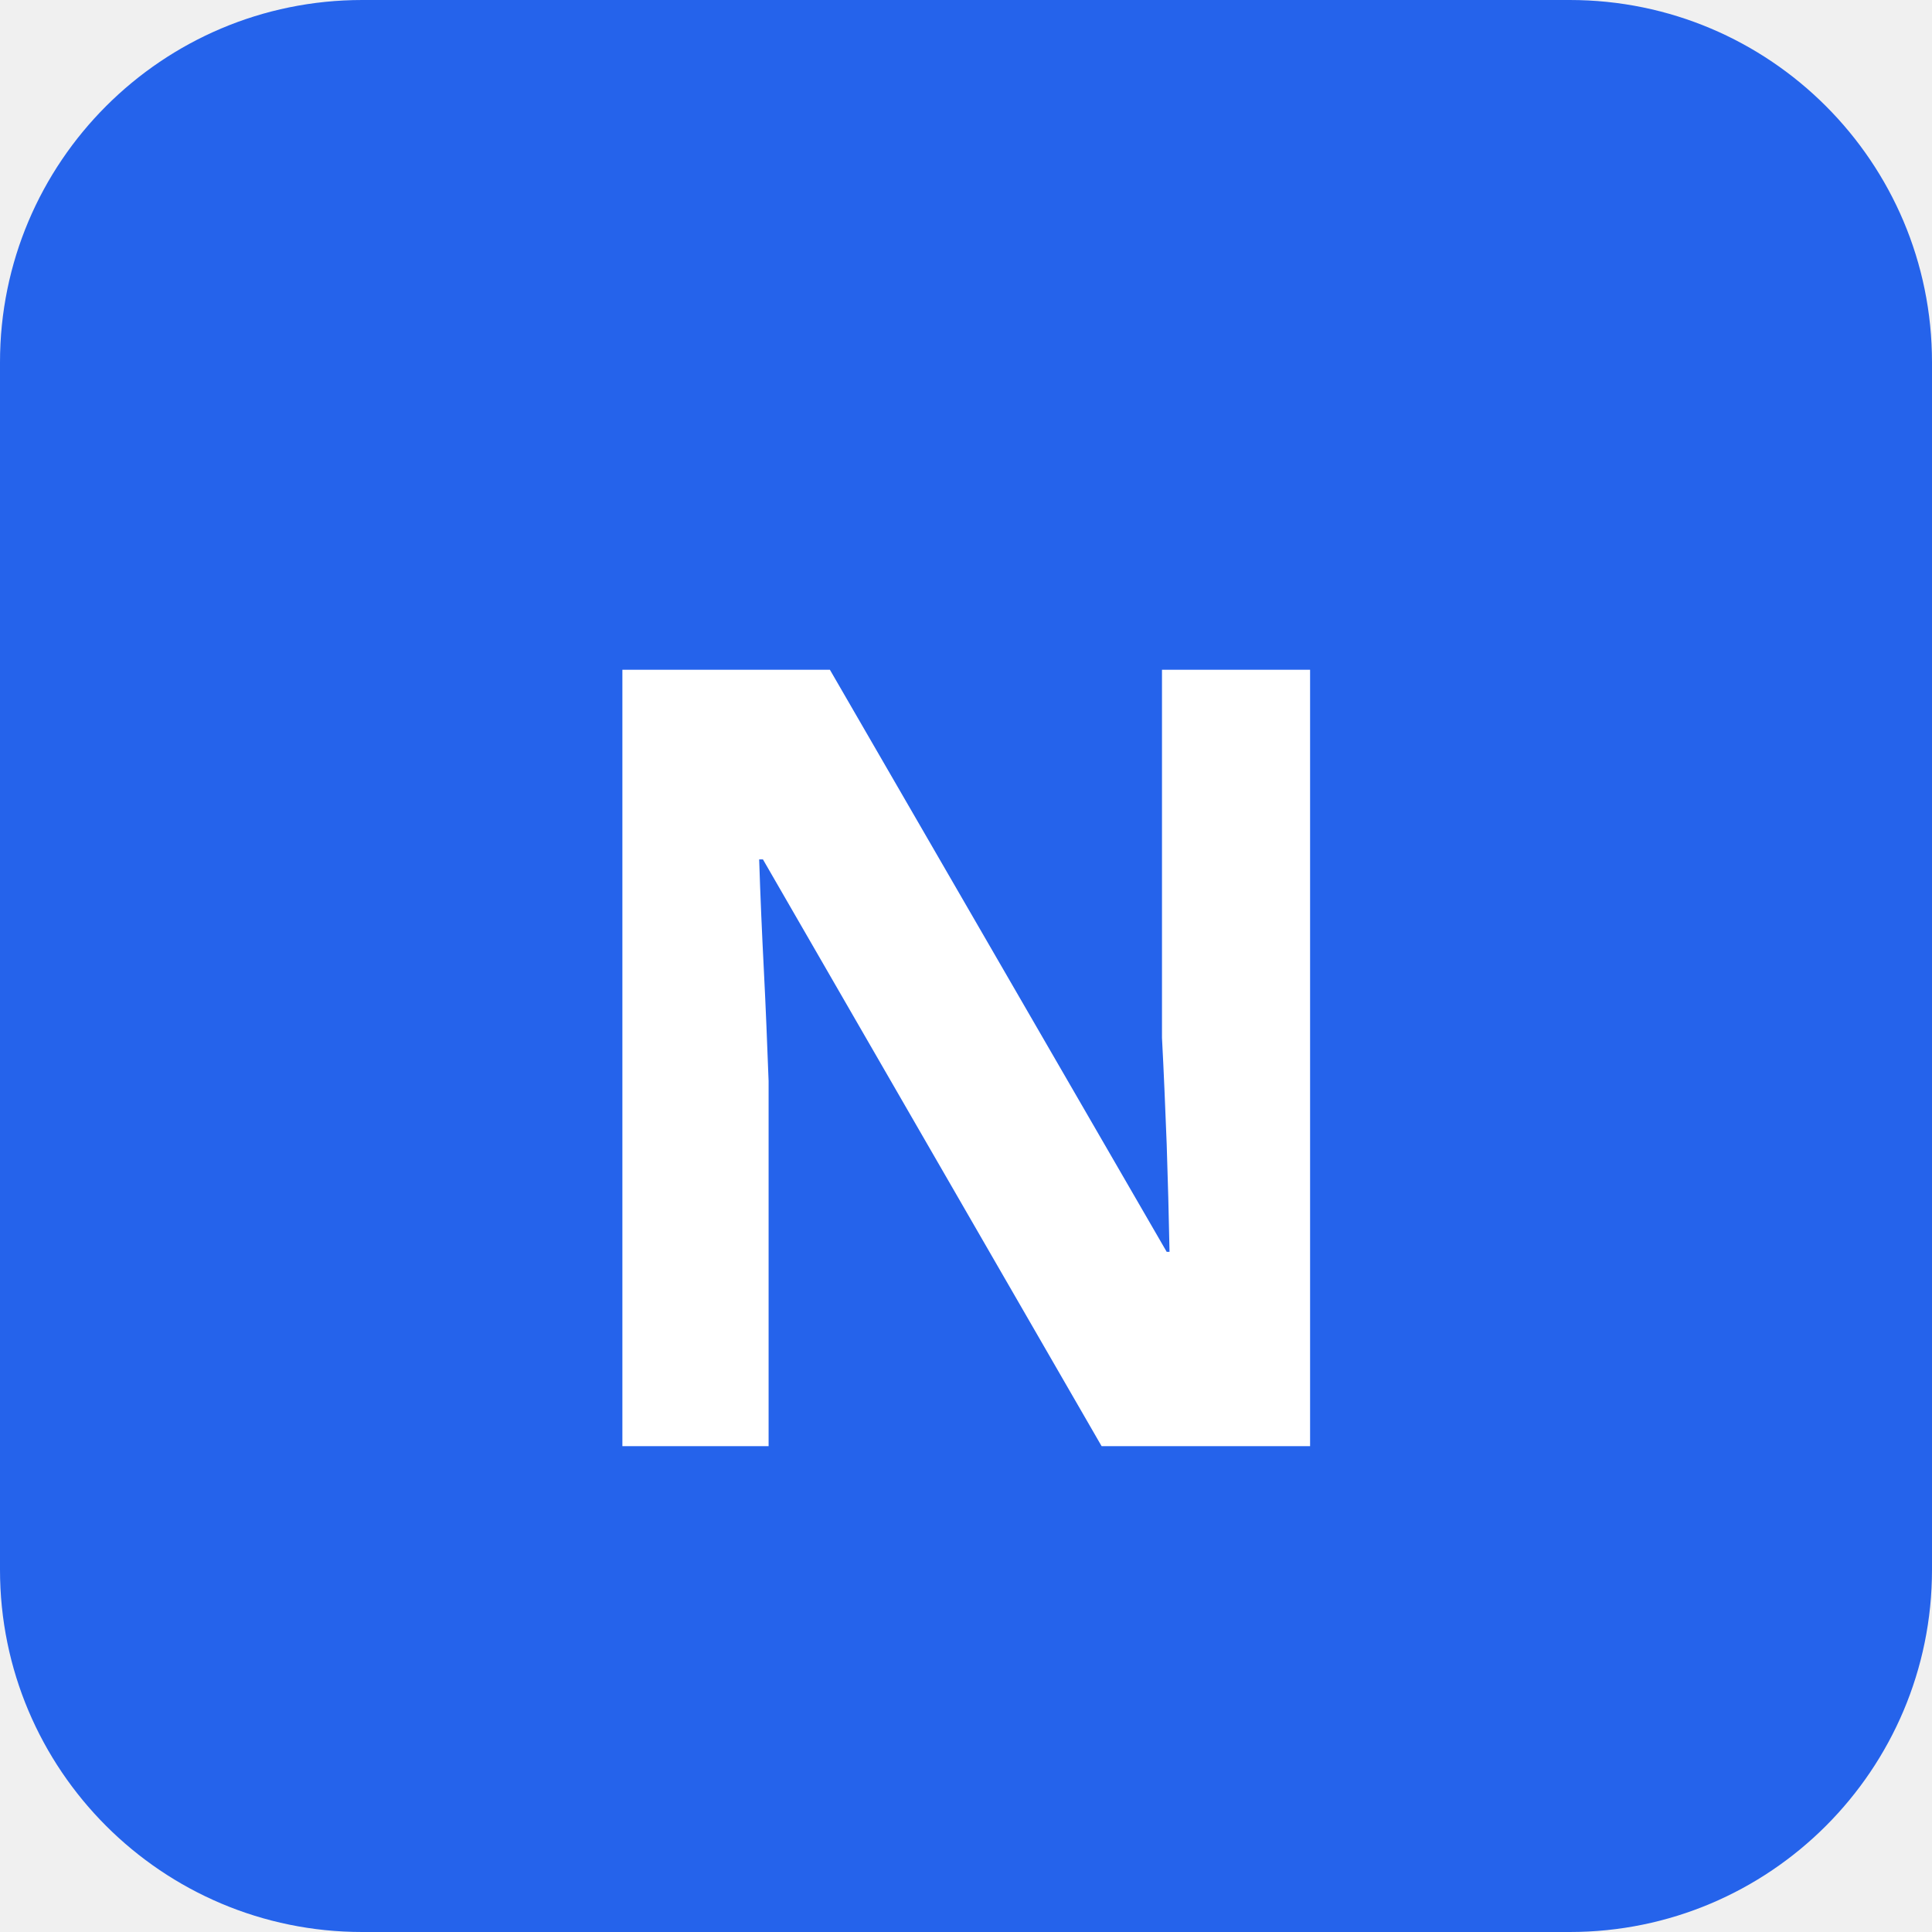
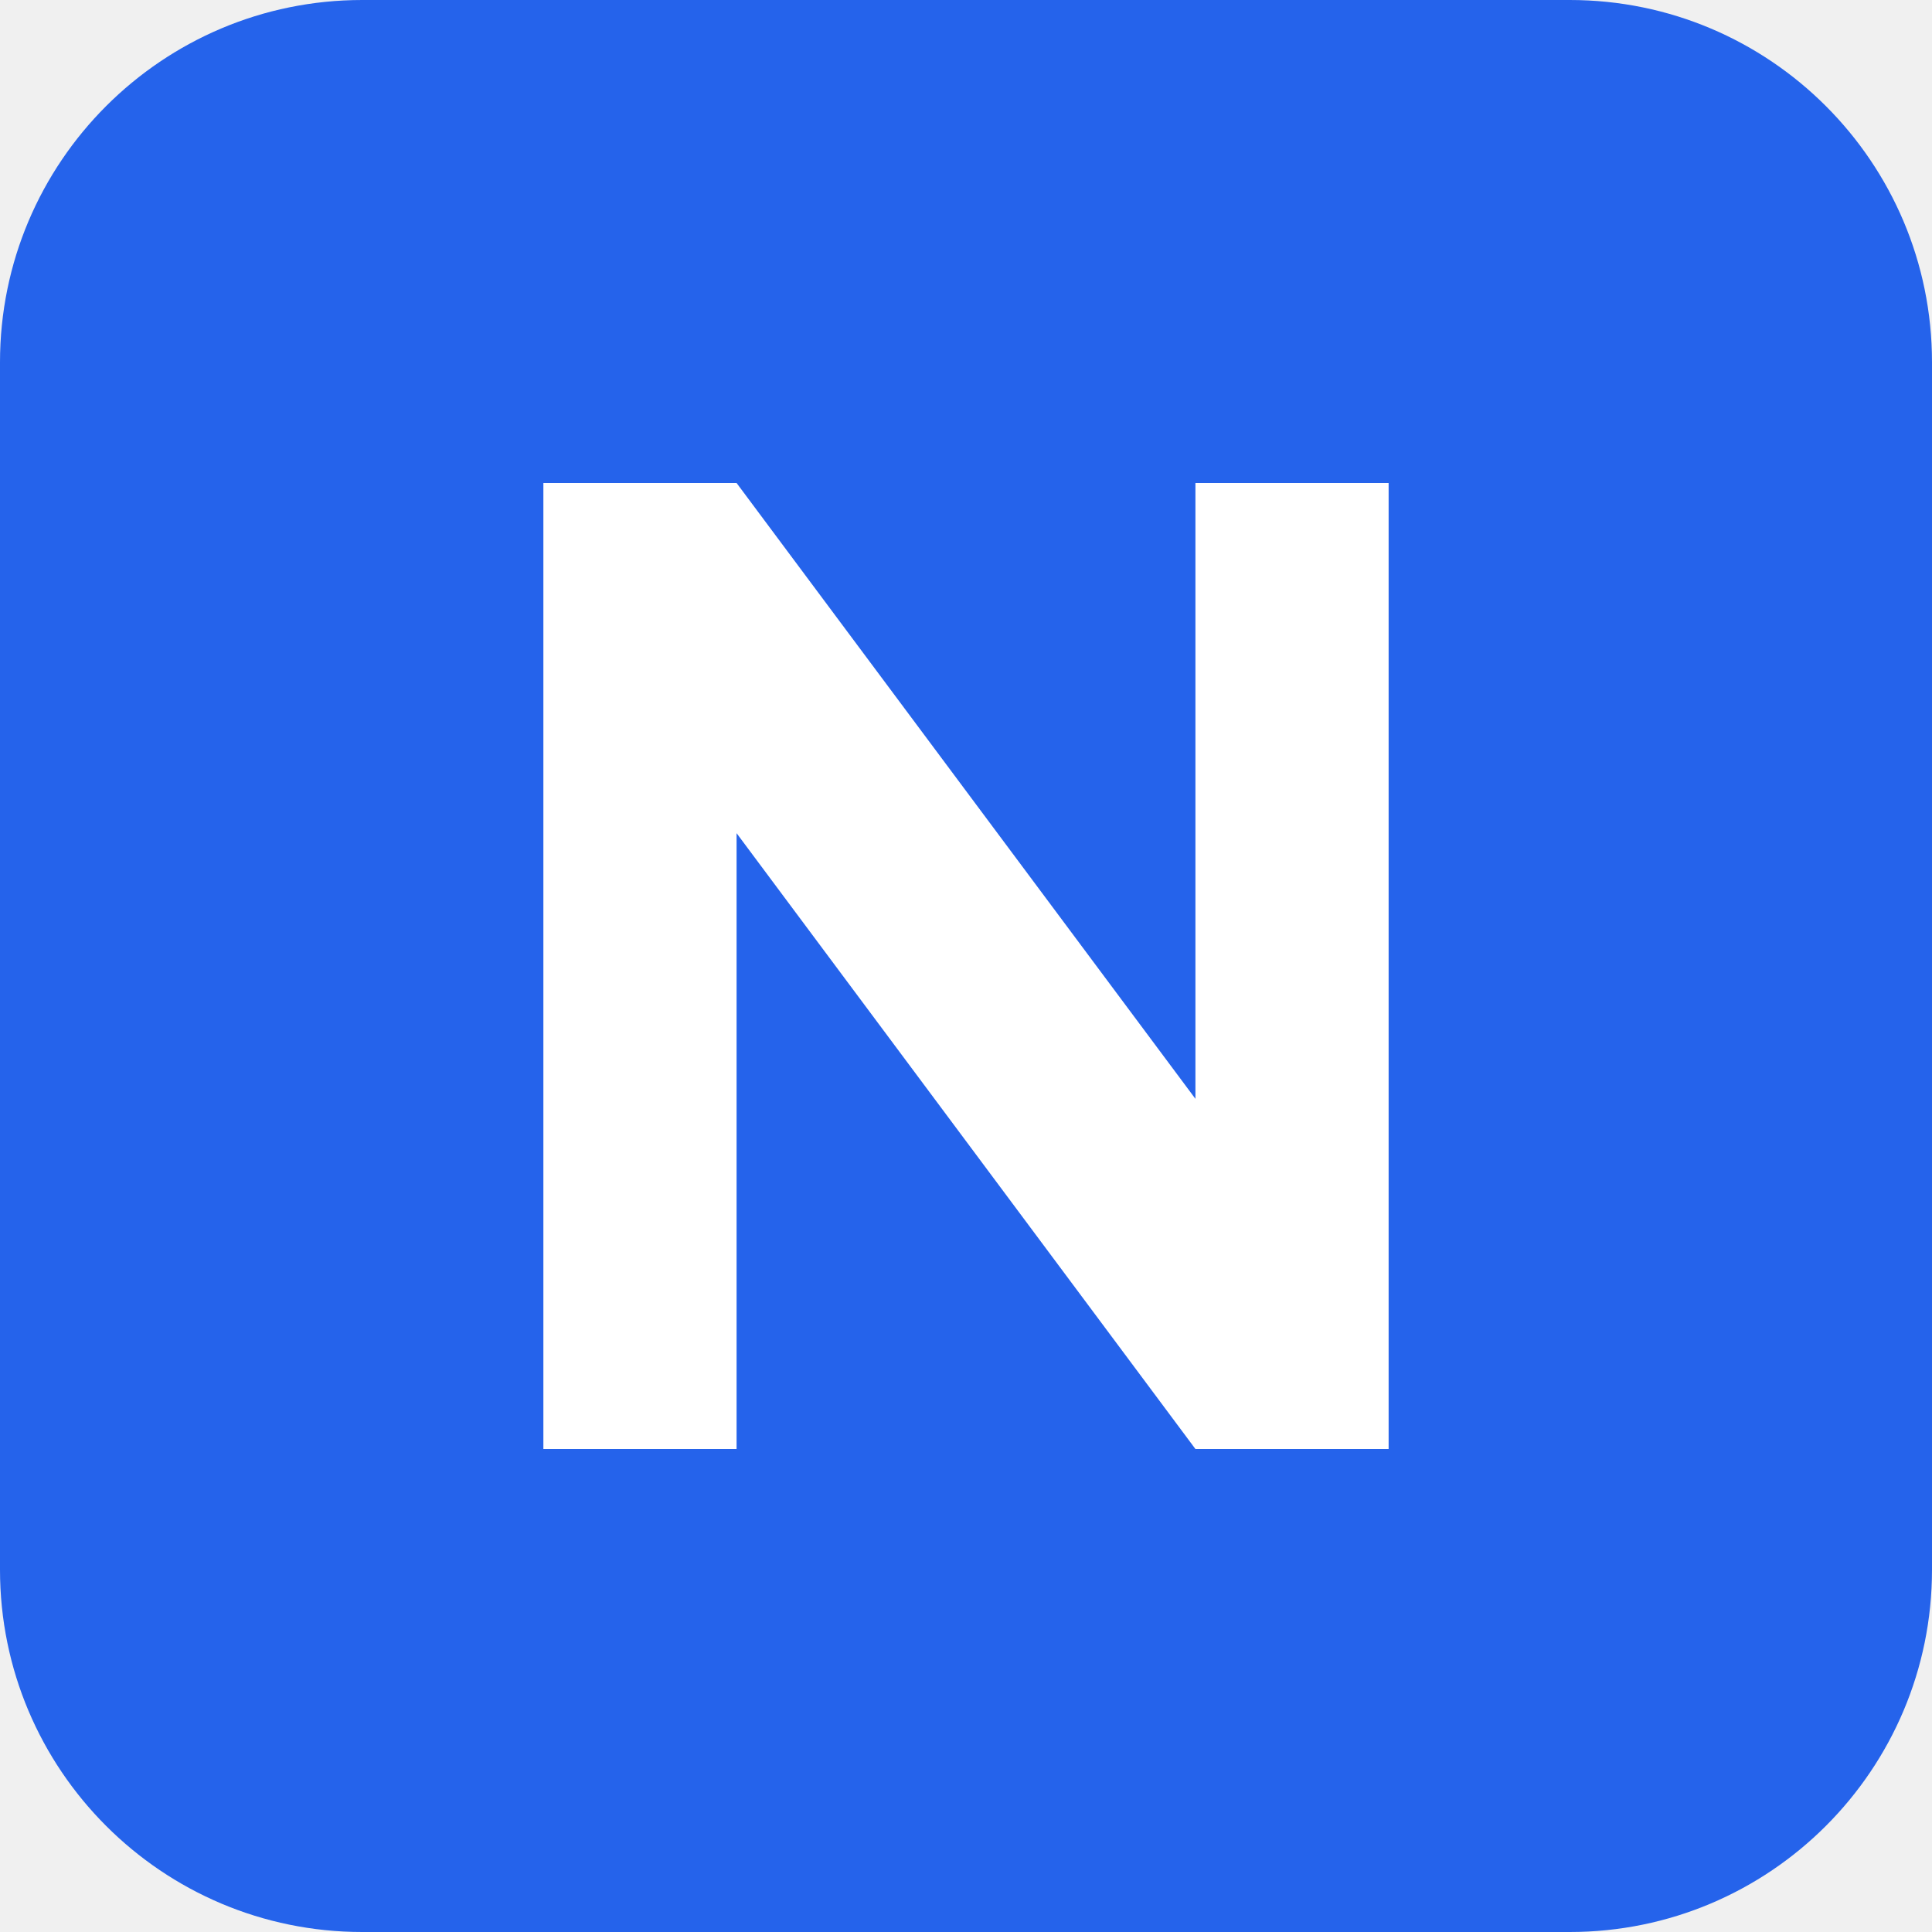
<svg xmlns="http://www.w3.org/2000/svg" viewBox="0 0 32 32" fill="none">
  <rect width="32" height="32" rx="6" fill="#2563eb" />
-   <text x="50%" y="55%" dominant-baseline="middle" text-anchor="middle" font-family="system-ui, sans-serif" font-weight="700" font-size="18" fill="white">N</text>
+   <path d="M9 24V8h3.2l7.6 10.2V8H23v16h-3.2l-7.6-10.2V24z" fill="#ffffff" />
</svg>
